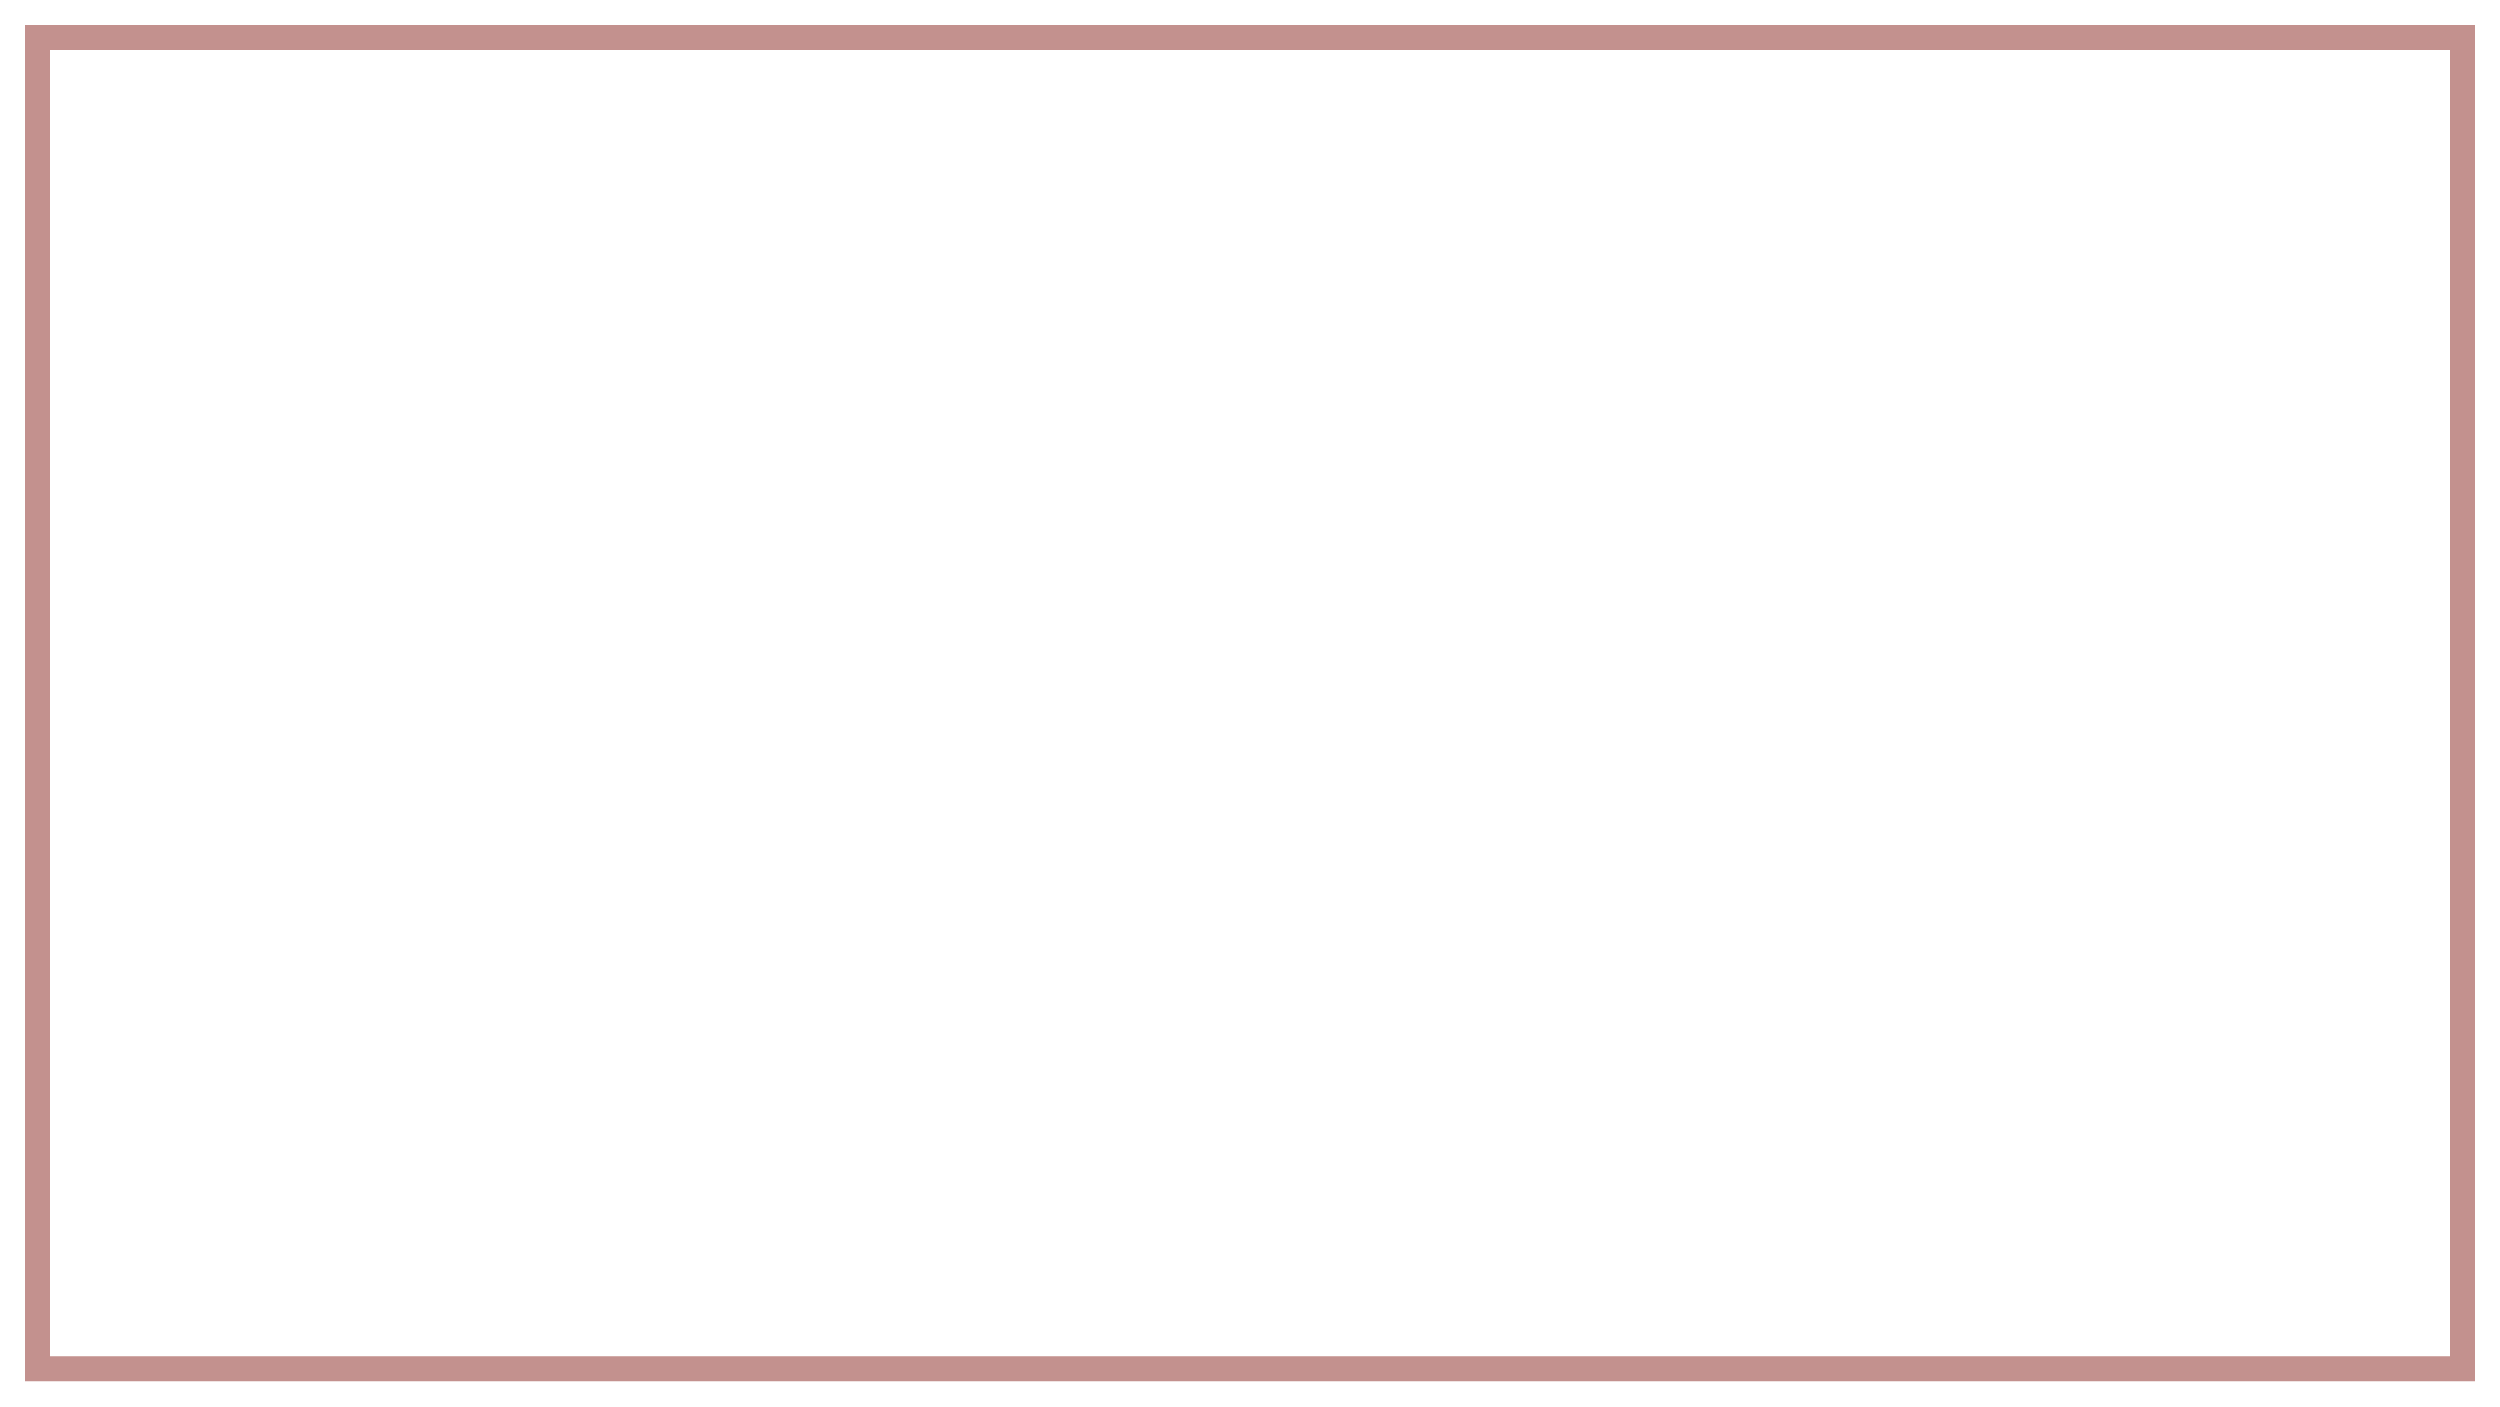
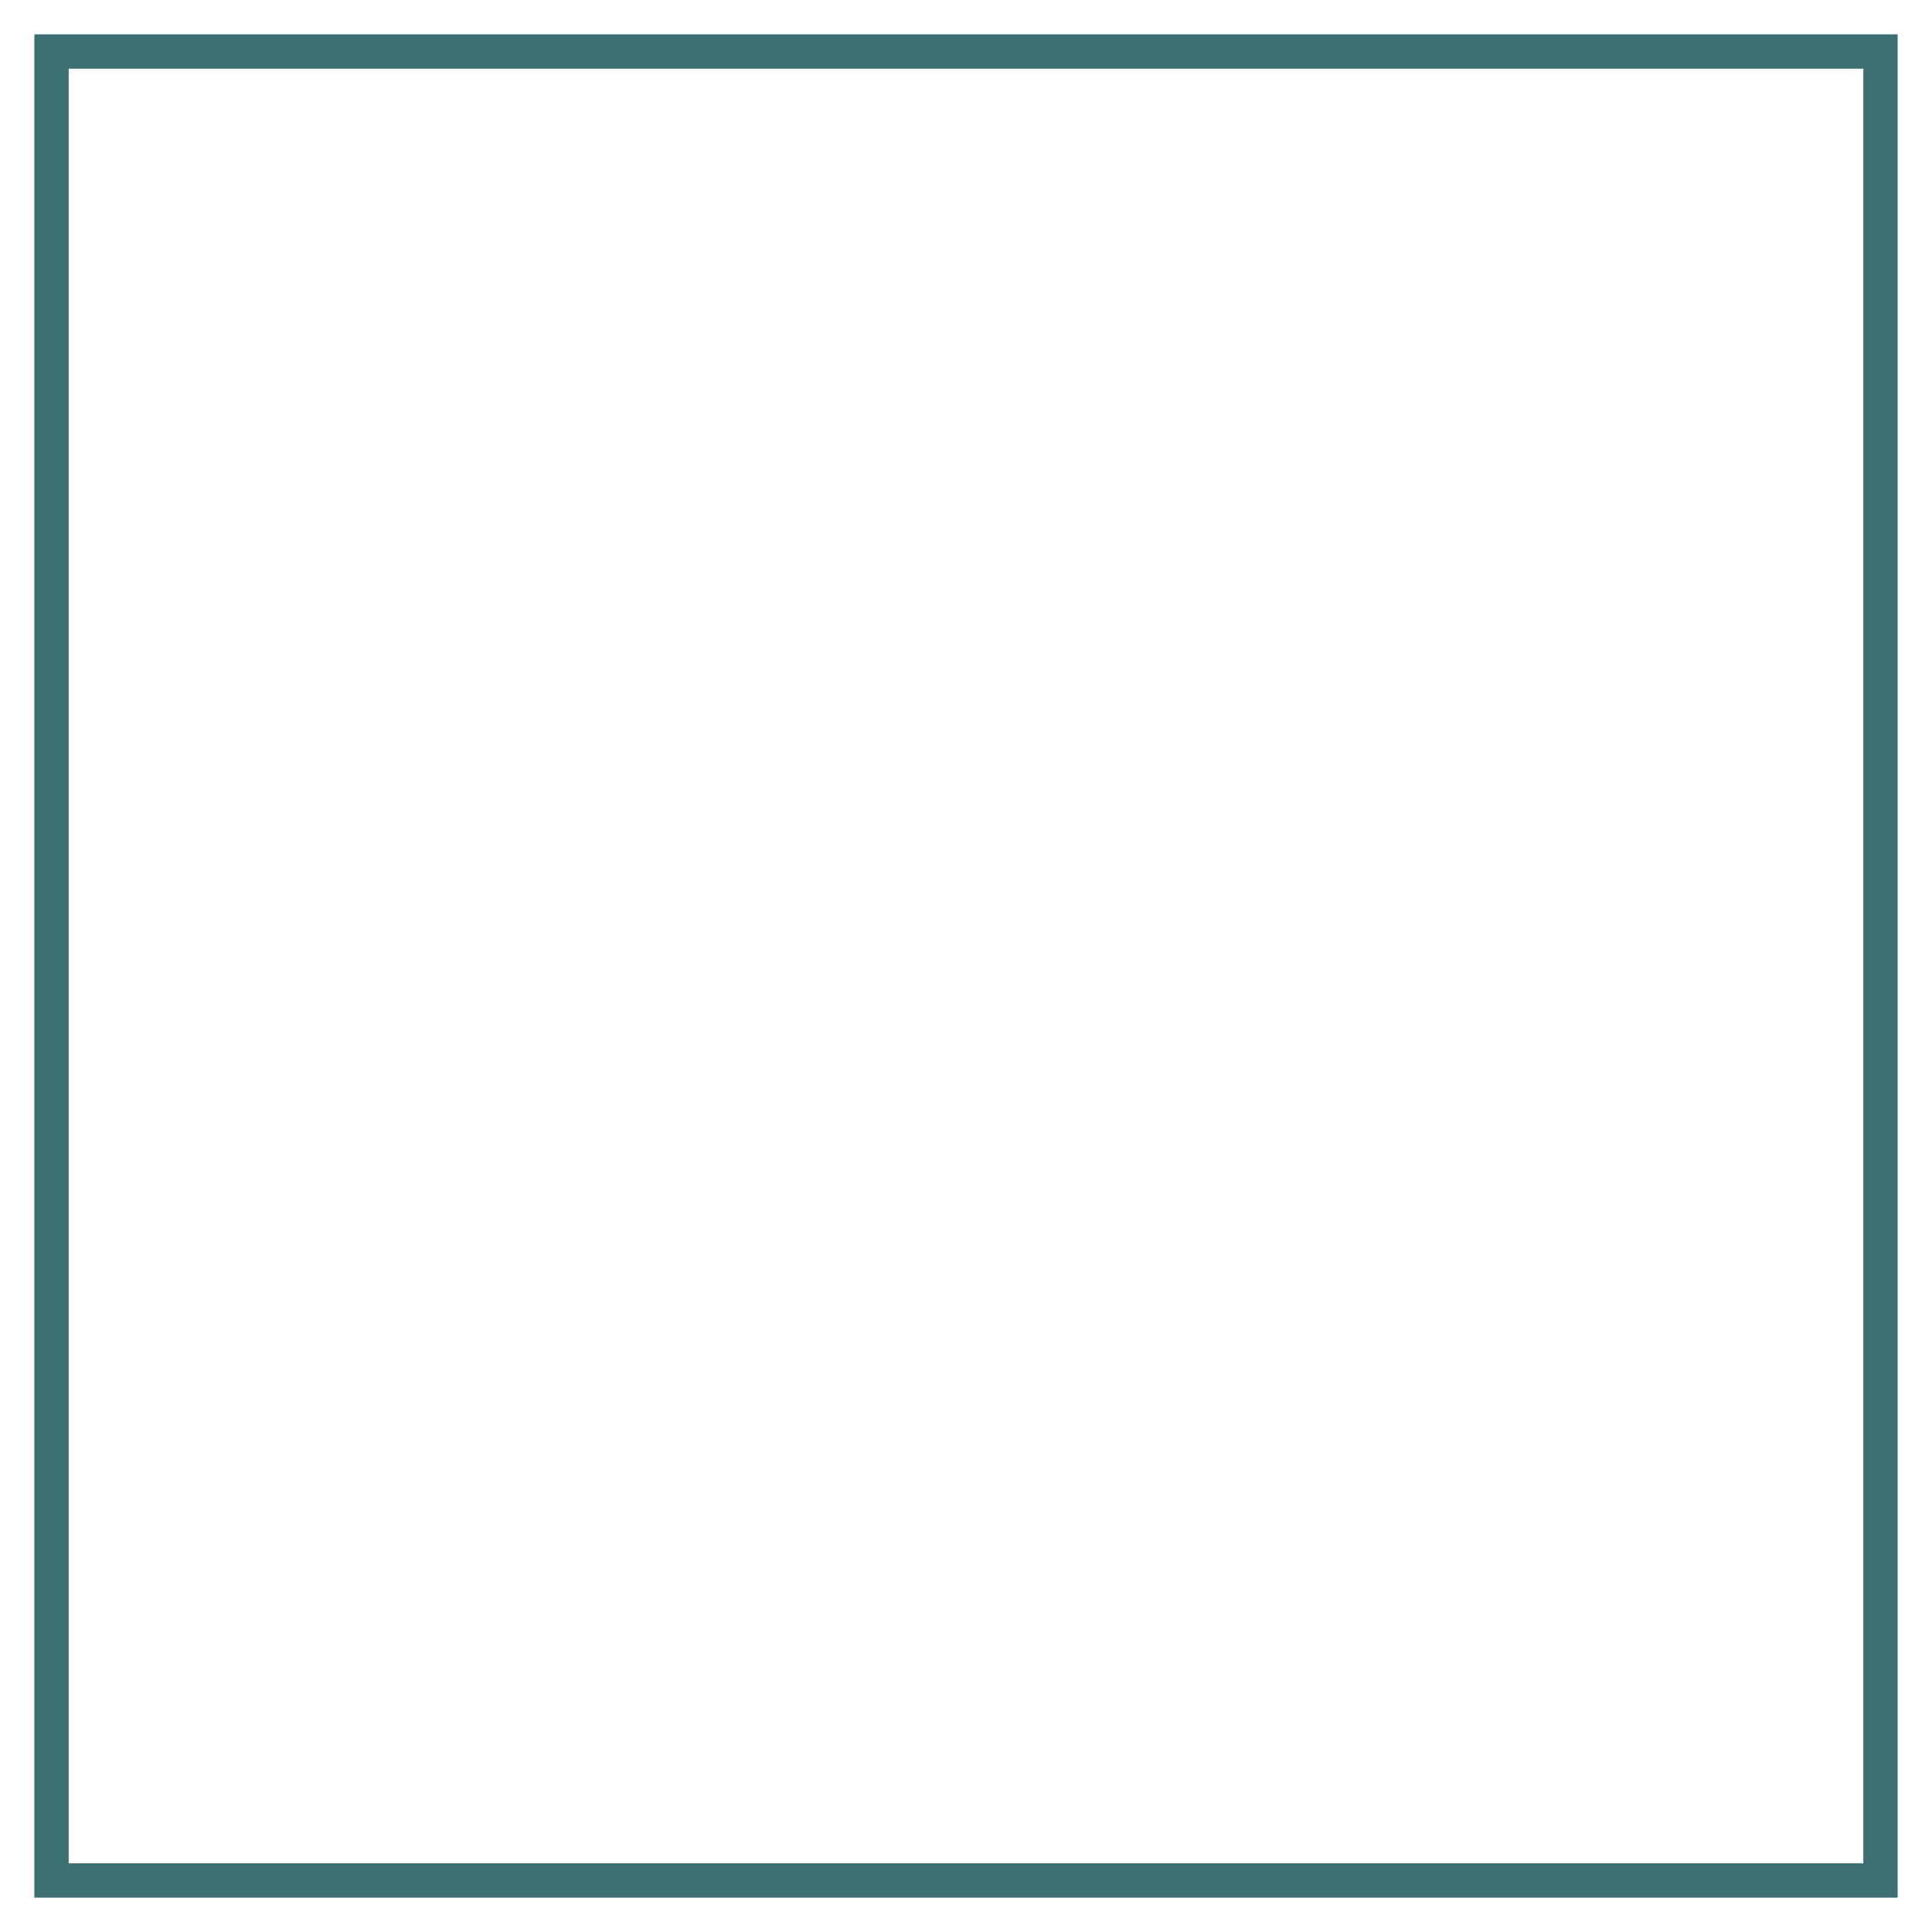
- <svg xmlns="http://www.w3.org/2000/svg" width="1600" height="900" viewBox="0 0 423.333 238.125" version="1.1" id="svg1">
+ <svg xmlns="http://www.w3.org/2000/svg" width="900" height="900" viewBox="0 0 238.125 238.125" version="1.1" id="svg1">
  <defs id="defs1" />
  <g id="layer1">
-     <path id="path1" style="fill:#c3918e;fill-opacity:1;stroke-width:0.27" d="M 4.233,4.233 V 233.892 H 419.1 V 4.233 Z M 8.467,8.467 H 414.867 V 229.658 H 8.467 Z" />
+     <path id="rect1" style="fill:#3c6f72;fill-opacity:1;stroke-width:2.336" d="M 4.233 4.233 L 4.233 8.467 L 4.233 229.658 L 4.233 233.892 L 233.892 233.892 L 233.892 229.658 L 233.892 8.467 L 233.892 4.233 L 229.658 4.233 L 8.467 4.233 L 4.233 4.233 z M 8.467 8.467 L 229.658 8.467 L 229.658 229.658 L 8.467 229.658 L 8.467 8.467 z " />
  </g>
</svg>
